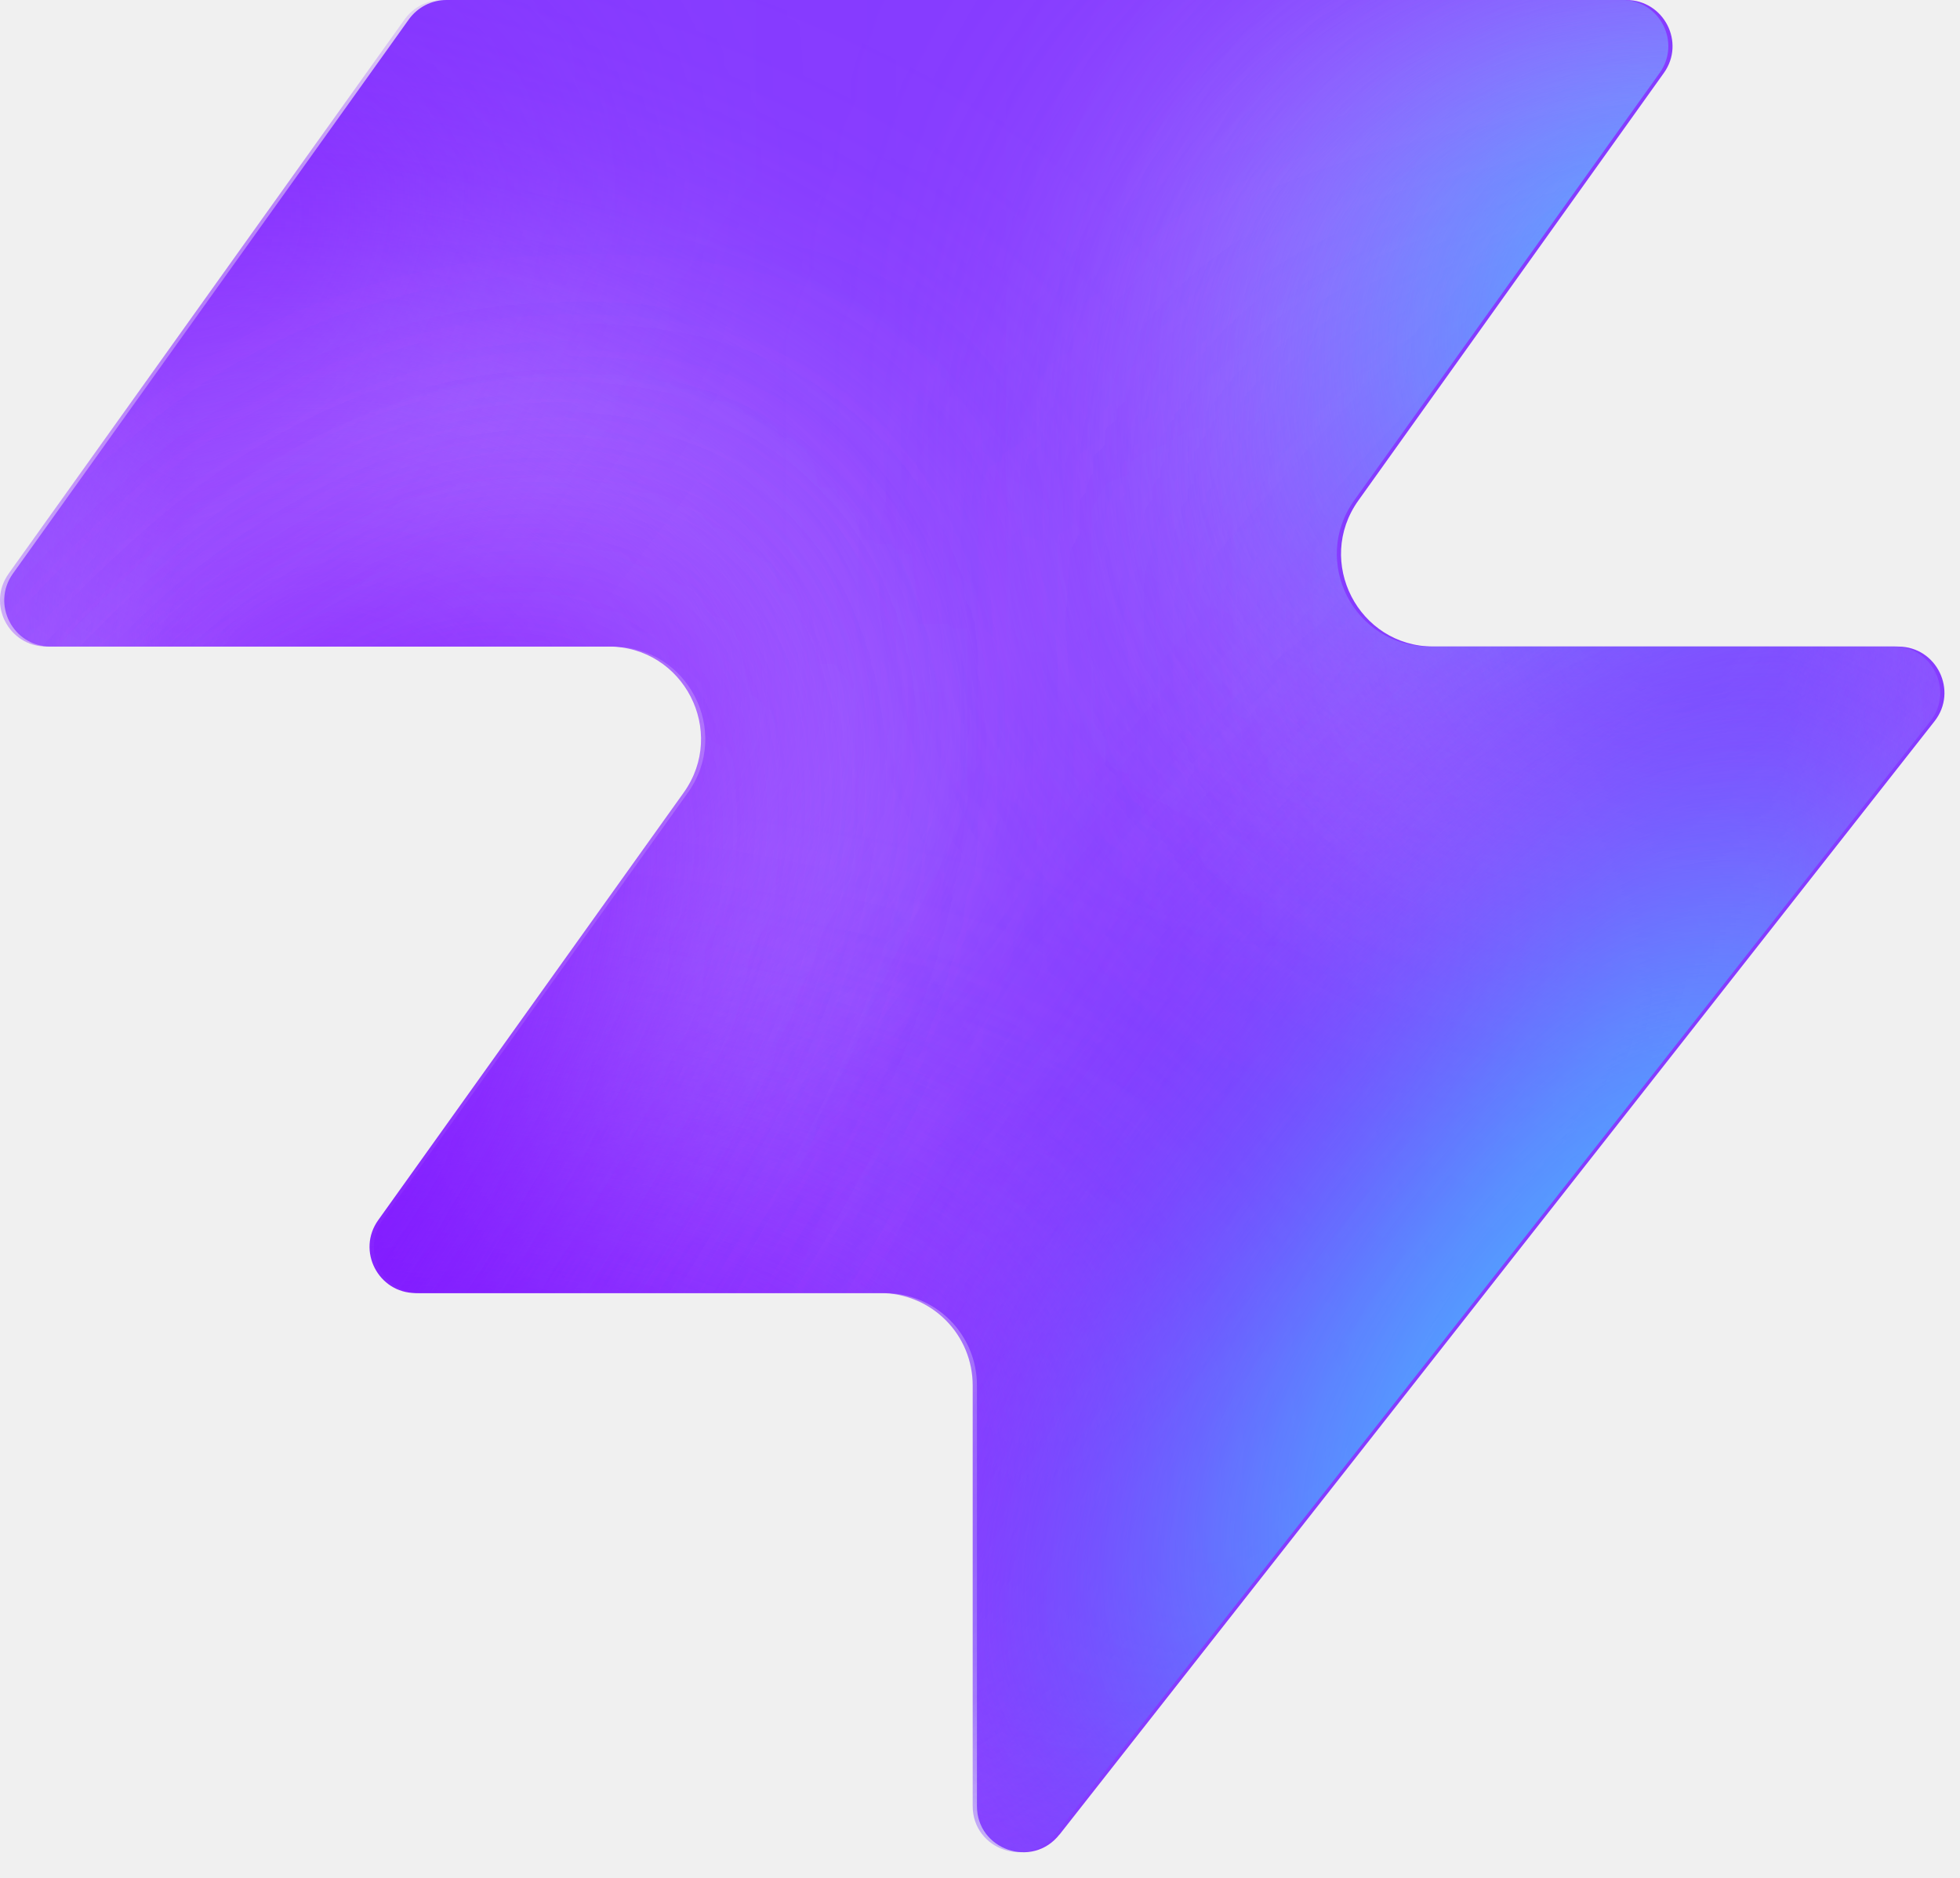
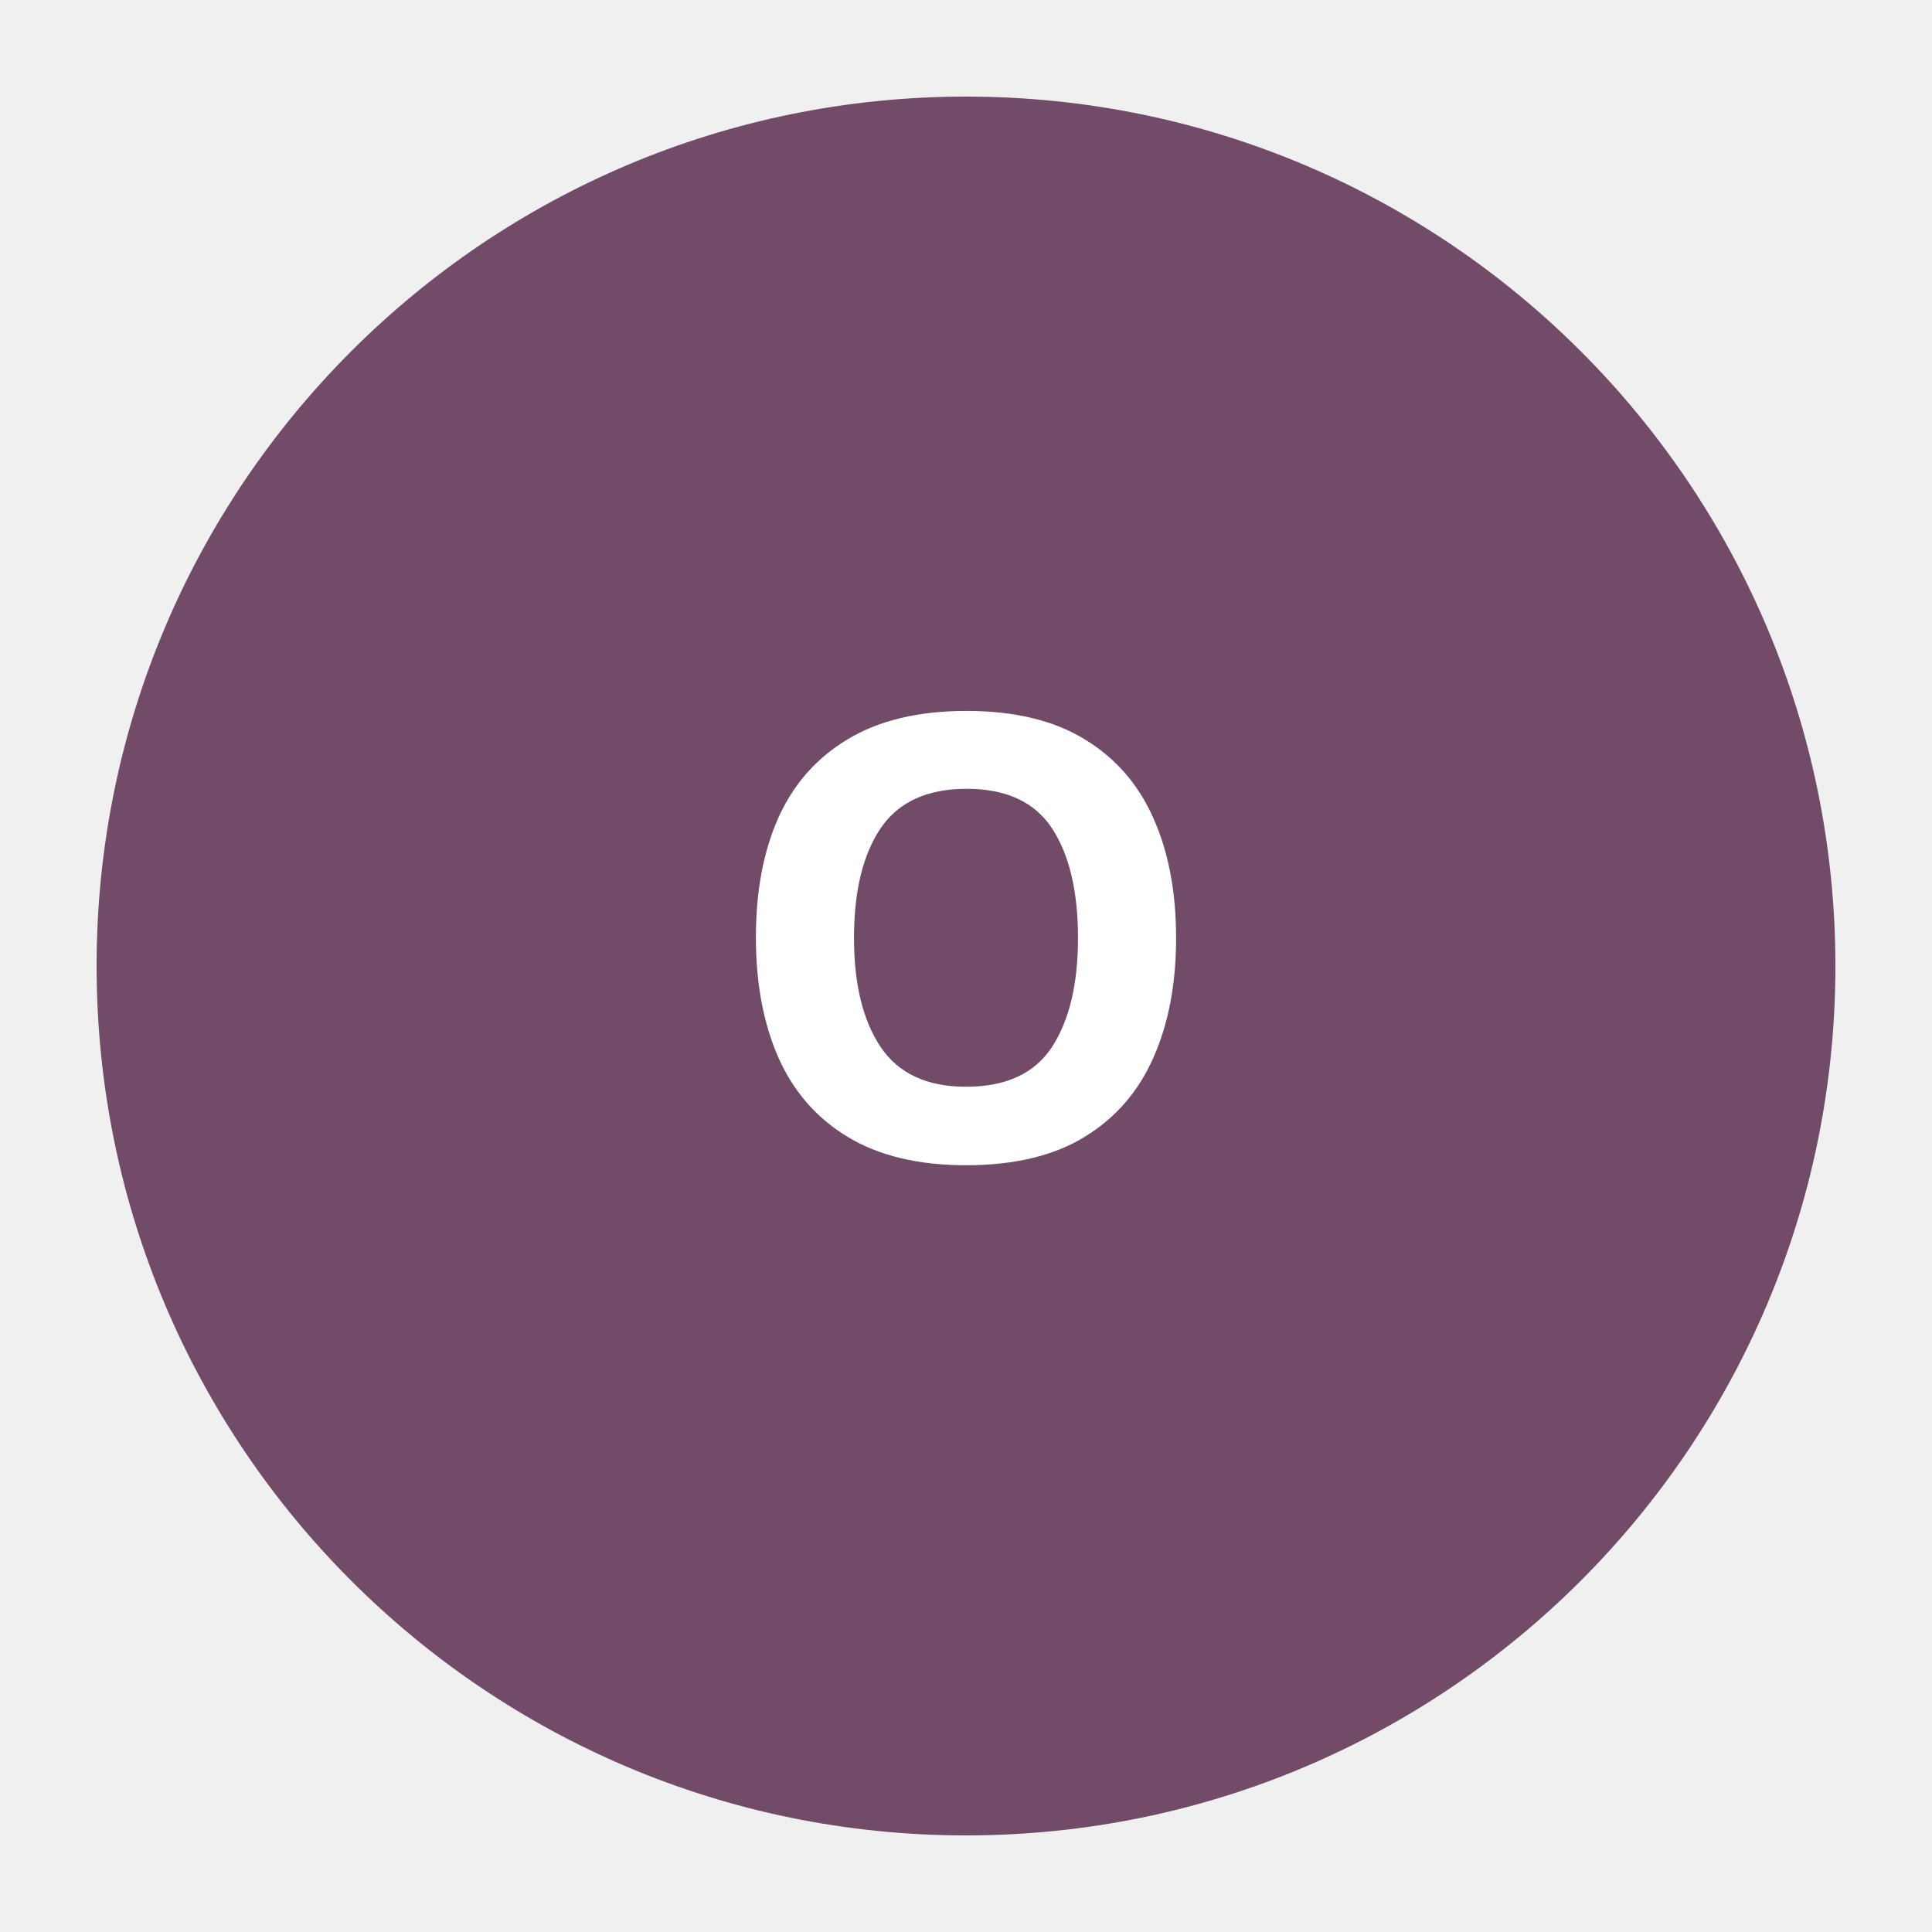
- <svg xmlns="http://www.w3.org/2000/svg" width="48" height="46" fill="none" viewBox="0 0 48 46">
-   <path fill="#863bff" d="M25.946 44.938c-.664.845-2.021.375-2.021-.698V33.937a2.26 2.26 0 0 0-2.262-2.262H10.287c-.92 0-1.456-1.04-.92-1.788l7.48-10.471c1.07-1.497 0-3.578-1.842-3.578H1.237c-.92 0-1.456-1.04-.92-1.788L10.013.474c.214-.297.556-.474.92-.474h28.894c.92 0 1.456 1.04.92 1.788l-7.48 10.471c-1.07 1.498 0 3.579 1.842 3.579h11.377c.943 0 1.473 1.088.89 1.83L25.947 44.94z" style="fill:#863bff;fill:color(display-p3 .525 .23 1);fill-opacity:1" />
-   <mask id="a" width="48" height="46" x="0" y="0" maskUnits="userSpaceOnUse" style="mask-type:alpha">
-     <path fill="#000" d="M25.842 44.938c-.664.844-2.021.375-2.021-.698V33.937a2.26 2.26 0 0 0-2.262-2.262H10.183c-.92 0-1.456-1.04-.92-1.788l7.48-10.471c1.07-1.498 0-3.579-1.842-3.579H1.133c-.92 0-1.456-1.04-.92-1.787L9.91.473c.214-.297.556-.474.92-.474h28.894c.92 0 1.456 1.04.92 1.788l-7.48 10.471c-1.07 1.498 0 3.578 1.842 3.578h11.377c.943 0 1.473 1.088.89 1.832L25.843 44.94z" style="fill:#000;fill-opacity:1" />
-   </mask>
-   <g mask="url(#a)">
-     <g filter="url(#b)">
-       <ellipse cx="5.508" cy="14.704" fill="#ede6ff" rx="5.508" ry="14.704" style="fill:#ede6ff;fill:color(display-p3 .927 .903 1);fill-opacity:1" transform="matrix(.00324 1 1 -.00324 -4.47 31.516)" />
-     </g>
-     <g filter="url(#c)">
-       <ellipse cx="10.399" cy="29.851" fill="#ede6ff" rx="10.399" ry="29.851" style="fill:#ede6ff;fill:color(display-p3 .927 .903 1);fill-opacity:1" transform="matrix(.00324 1 1 -.00324 -39.328 7.883)" />
-     </g>
-     <g filter="url(#d)">
-       <ellipse cx="5.508" cy="30.487" fill="#7e14ff" rx="5.508" ry="30.487" style="fill:#7e14ff;fill:color(display-p3 .492 .077 1);fill-opacity:1" transform="rotate(89.814 -25.913 -14.639)scale(1 -1)" />
-     </g>
-     <g filter="url(#e)">
-       <ellipse cx="5.508" cy="30.599" fill="#7e14ff" rx="5.508" ry="30.599" style="fill:#7e14ff;fill:color(display-p3 .492 .077 1);fill-opacity:1" transform="rotate(89.814 -32.644 -3.334)scale(1 -1)" />
-     </g>
-     <g filter="url(#f)">
-       <ellipse cx="5.508" cy="30.599" fill="#7e14ff" rx="5.508" ry="30.599" style="fill:#7e14ff;fill:color(display-p3 .492 .077 1);fill-opacity:1" transform="matrix(.00324 1 1 -.00324 -34.34 30.47)" />
-     </g>
-     <g filter="url(#g)">
-       <ellipse cx="14.072" cy="22.078" fill="#ede6ff" rx="14.072" ry="22.078" style="fill:#ede6ff;fill:color(display-p3 .927 .903 1);fill-opacity:1" transform="rotate(93.35 24.506 48.493)scale(-1 1)" />
-     </g>
-     <g filter="url(#h)">
-       <ellipse cx="3.47" cy="21.501" fill="#7e14ff" rx="3.47" ry="21.501" style="fill:#7e14ff;fill:color(display-p3 .492 .077 1);fill-opacity:1" transform="rotate(89.009 28.708 47.59)scale(-1 1)" />
-     </g>
-     <g filter="url(#i)">
-       <ellipse cx="3.47" cy="21.501" fill="#7e14ff" rx="3.47" ry="21.501" style="fill:#7e14ff;fill:color(display-p3 .492 .077 1);fill-opacity:1" transform="rotate(89.009 28.708 47.59)scale(-1 1)" />
-     </g>
-     <g filter="url(#j)">
-       <ellipse cx=".387" cy="8.972" fill="#7e14ff" rx="4.407" ry="29.108" style="fill:#7e14ff;fill:color(display-p3 .492 .077 1);fill-opacity:1" transform="rotate(39.51 .387 8.972)" />
-     </g>
-     <g filter="url(#k)">
-       <ellipse cx="47.523" cy="-6.092" fill="#7e14ff" rx="4.407" ry="29.108" style="fill:#7e14ff;fill:color(display-p3 .492 .077 1);fill-opacity:1" transform="rotate(37.892 47.523 -6.092)" />
-     </g>
-     <g filter="url(#l)">
-       <ellipse cx="41.412" cy="6.333" fill="#47bfff" rx="5.971" ry="9.665" style="fill:#47bfff;fill:color(display-p3 .28 .748 1);fill-opacity:1" transform="rotate(37.892 41.412 6.333)" />
-     </g>
-     <g filter="url(#m)">
-       <ellipse cx="-1.879" cy="38.332" fill="#7e14ff" rx="4.407" ry="29.108" style="fill:#7e14ff;fill:color(display-p3 .492 .077 1);fill-opacity:1" transform="rotate(37.892 -1.88 38.332)" />
-     </g>
-     <g filter="url(#n)">
-       <ellipse cx="-1.879" cy="38.332" fill="#7e14ff" rx="4.407" ry="29.108" style="fill:#7e14ff;fill:color(display-p3 .492 .077 1);fill-opacity:1" transform="rotate(37.892 -1.88 38.332)" />
-     </g>
-     <g filter="url(#o)">
-       <ellipse cx="35.651" cy="29.907" fill="#7e14ff" rx="4.407" ry="29.108" style="fill:#7e14ff;fill:color(display-p3 .492 .077 1);fill-opacity:1" transform="rotate(37.892 35.651 29.907)" />
-     </g>
-     <g filter="url(#p)">
-       <ellipse cx="38.418" cy="32.4" fill="#47bfff" rx="5.971" ry="15.297" style="fill:#47bfff;fill:color(display-p3 .28 .748 1);fill-opacity:1" transform="rotate(37.892 38.418 32.4)" />
-     </g>
-   </g>
-   <defs>
-     <filter id="b" width="60.045" height="41.654" x="-19.77" y="16.149" color-interpolation-filters="sRGB" filterUnits="userSpaceOnUse">
-       <feFlood flood-opacity="0" result="BackgroundImageFix" />
-       <feBlend in="SourceGraphic" in2="BackgroundImageFix" result="shape" />
-       <feGaussianBlur result="effect1_foregroundBlur_2002_17158" stdDeviation="7.659" />
-     </filter>
-     <filter id="c" width="90.34" height="51.437" x="-54.613" y="-7.533" color-interpolation-filters="sRGB" filterUnits="userSpaceOnUse">
-       <feFlood flood-opacity="0" result="BackgroundImageFix" />
-       <feBlend in="SourceGraphic" in2="BackgroundImageFix" result="shape" />
-       <feGaussianBlur result="effect1_foregroundBlur_2002_17158" stdDeviation="7.659" />
-     </filter>
-     <filter id="d" width="79.355" height="29.4" x="-49.64" y="2.03" color-interpolation-filters="sRGB" filterUnits="userSpaceOnUse">
-       <feFlood flood-opacity="0" result="BackgroundImageFix" />
-       <feBlend in="SourceGraphic" in2="BackgroundImageFix" result="shape" />
-       <feGaussianBlur result="effect1_foregroundBlur_2002_17158" stdDeviation="4.596" />
-     </filter>
-     <filter id="e" width="79.579" height="29.4" x="-45.045" y="20.029" color-interpolation-filters="sRGB" filterUnits="userSpaceOnUse">
-       <feFlood flood-opacity="0" result="BackgroundImageFix" />
-       <feBlend in="SourceGraphic" in2="BackgroundImageFix" result="shape" />
-       <feGaussianBlur result="effect1_foregroundBlur_2002_17158" stdDeviation="4.596" />
-     </filter>
-     <filter id="f" width="79.579" height="29.4" x="-43.513" y="21.178" color-interpolation-filters="sRGB" filterUnits="userSpaceOnUse">
-       <feFlood flood-opacity="0" result="BackgroundImageFix" />
-       <feBlend in="SourceGraphic" in2="BackgroundImageFix" result="shape" />
-       <feGaussianBlur result="effect1_foregroundBlur_2002_17158" stdDeviation="4.596" />
-     </filter>
-     <filter id="g" width="74.749" height="58.852" x="15.756" y="-17.901" color-interpolation-filters="sRGB" filterUnits="userSpaceOnUse">
-       <feFlood flood-opacity="0" result="BackgroundImageFix" />
-       <feBlend in="SourceGraphic" in2="BackgroundImageFix" result="shape" />
-       <feGaussianBlur result="effect1_foregroundBlur_2002_17158" stdDeviation="7.659" />
-     </filter>
-     <filter id="h" width="61.377" height="25.362" x="23.548" y="2.284" color-interpolation-filters="sRGB" filterUnits="userSpaceOnUse">
-       <feFlood flood-opacity="0" result="BackgroundImageFix" />
-       <feBlend in="SourceGraphic" in2="BackgroundImageFix" result="shape" />
-       <feGaussianBlur result="effect1_foregroundBlur_2002_17158" stdDeviation="4.596" />
-     </filter>
-     <filter id="i" width="61.377" height="25.362" x="23.548" y="2.284" color-interpolation-filters="sRGB" filterUnits="userSpaceOnUse">
-       <feFlood flood-opacity="0" result="BackgroundImageFix" />
-       <feBlend in="SourceGraphic" in2="BackgroundImageFix" result="shape" />
-       <feGaussianBlur result="effect1_foregroundBlur_2002_17158" stdDeviation="4.596" />
-     </filter>
-     <filter id="j" width="56.045" height="63.649" x="-27.636" y="-22.853" color-interpolation-filters="sRGB" filterUnits="userSpaceOnUse">
-       <feFlood flood-opacity="0" result="BackgroundImageFix" />
-       <feBlend in="SourceGraphic" in2="BackgroundImageFix" result="shape" />
-       <feGaussianBlur result="effect1_foregroundBlur_2002_17158" stdDeviation="4.596" />
-     </filter>
-     <filter id="k" width="54.814" height="64.646" x="20.116" y="-38.415" color-interpolation-filters="sRGB" filterUnits="userSpaceOnUse">
-       <feFlood flood-opacity="0" result="BackgroundImageFix" />
-       <feBlend in="SourceGraphic" in2="BackgroundImageFix" result="shape" />
-       <feGaussianBlur result="effect1_foregroundBlur_2002_17158" stdDeviation="4.596" />
-     </filter>
-     <filter id="l" width="33.541" height="35.313" x="24.641" y="-11.323" color-interpolation-filters="sRGB" filterUnits="userSpaceOnUse">
-       <feFlood flood-opacity="0" result="BackgroundImageFix" />
-       <feBlend in="SourceGraphic" in2="BackgroundImageFix" result="shape" />
-       <feGaussianBlur result="effect1_foregroundBlur_2002_17158" stdDeviation="4.596" />
-     </filter>
-     <filter id="m" width="54.814" height="64.646" x="-29.286" y="6.009" color-interpolation-filters="sRGB" filterUnits="userSpaceOnUse">
-       <feFlood flood-opacity="0" result="BackgroundImageFix" />
-       <feBlend in="SourceGraphic" in2="BackgroundImageFix" result="shape" />
-       <feGaussianBlur result="effect1_foregroundBlur_2002_17158" stdDeviation="4.596" />
-     </filter>
-     <filter id="n" width="54.814" height="64.646" x="-29.286" y="6.009" color-interpolation-filters="sRGB" filterUnits="userSpaceOnUse">
-       <feFlood flood-opacity="0" result="BackgroundImageFix" />
-       <feBlend in="SourceGraphic" in2="BackgroundImageFix" result="shape" />
-       <feGaussianBlur result="effect1_foregroundBlur_2002_17158" stdDeviation="4.596" />
-     </filter>
-     <filter id="o" width="54.814" height="64.646" x="8.244" y="-2.416" color-interpolation-filters="sRGB" filterUnits="userSpaceOnUse">
-       <feFlood flood-opacity="0" result="BackgroundImageFix" />
-       <feBlend in="SourceGraphic" in2="BackgroundImageFix" result="shape" />
-       <feGaussianBlur result="effect1_foregroundBlur_2002_17158" stdDeviation="4.596" />
-     </filter>
-     <filter id="p" width="39.409" height="43.623" x="18.713" y="10.588" color-interpolation-filters="sRGB" filterUnits="userSpaceOnUse">
-       <feFlood flood-opacity="0" result="BackgroundImageFix" />
-       <feBlend in="SourceGraphic" in2="BackgroundImageFix" result="shape" />
-       <feGaussianBlur result="effect1_foregroundBlur_2002_17158" stdDeviation="4.596" />
-     </filter>
-   </defs>
+ <svg xmlns="http://www.w3.org/2000/svg" viewBox="0 0 100 100">
+   <circle cx="50" cy="50" r="45" fill="#714B67" />
+   <text x="50" y="60" font-size="32" font-family="sans-serif" font-weight="bold" fill="white" text-anchor="middle">O</text>
</svg>
